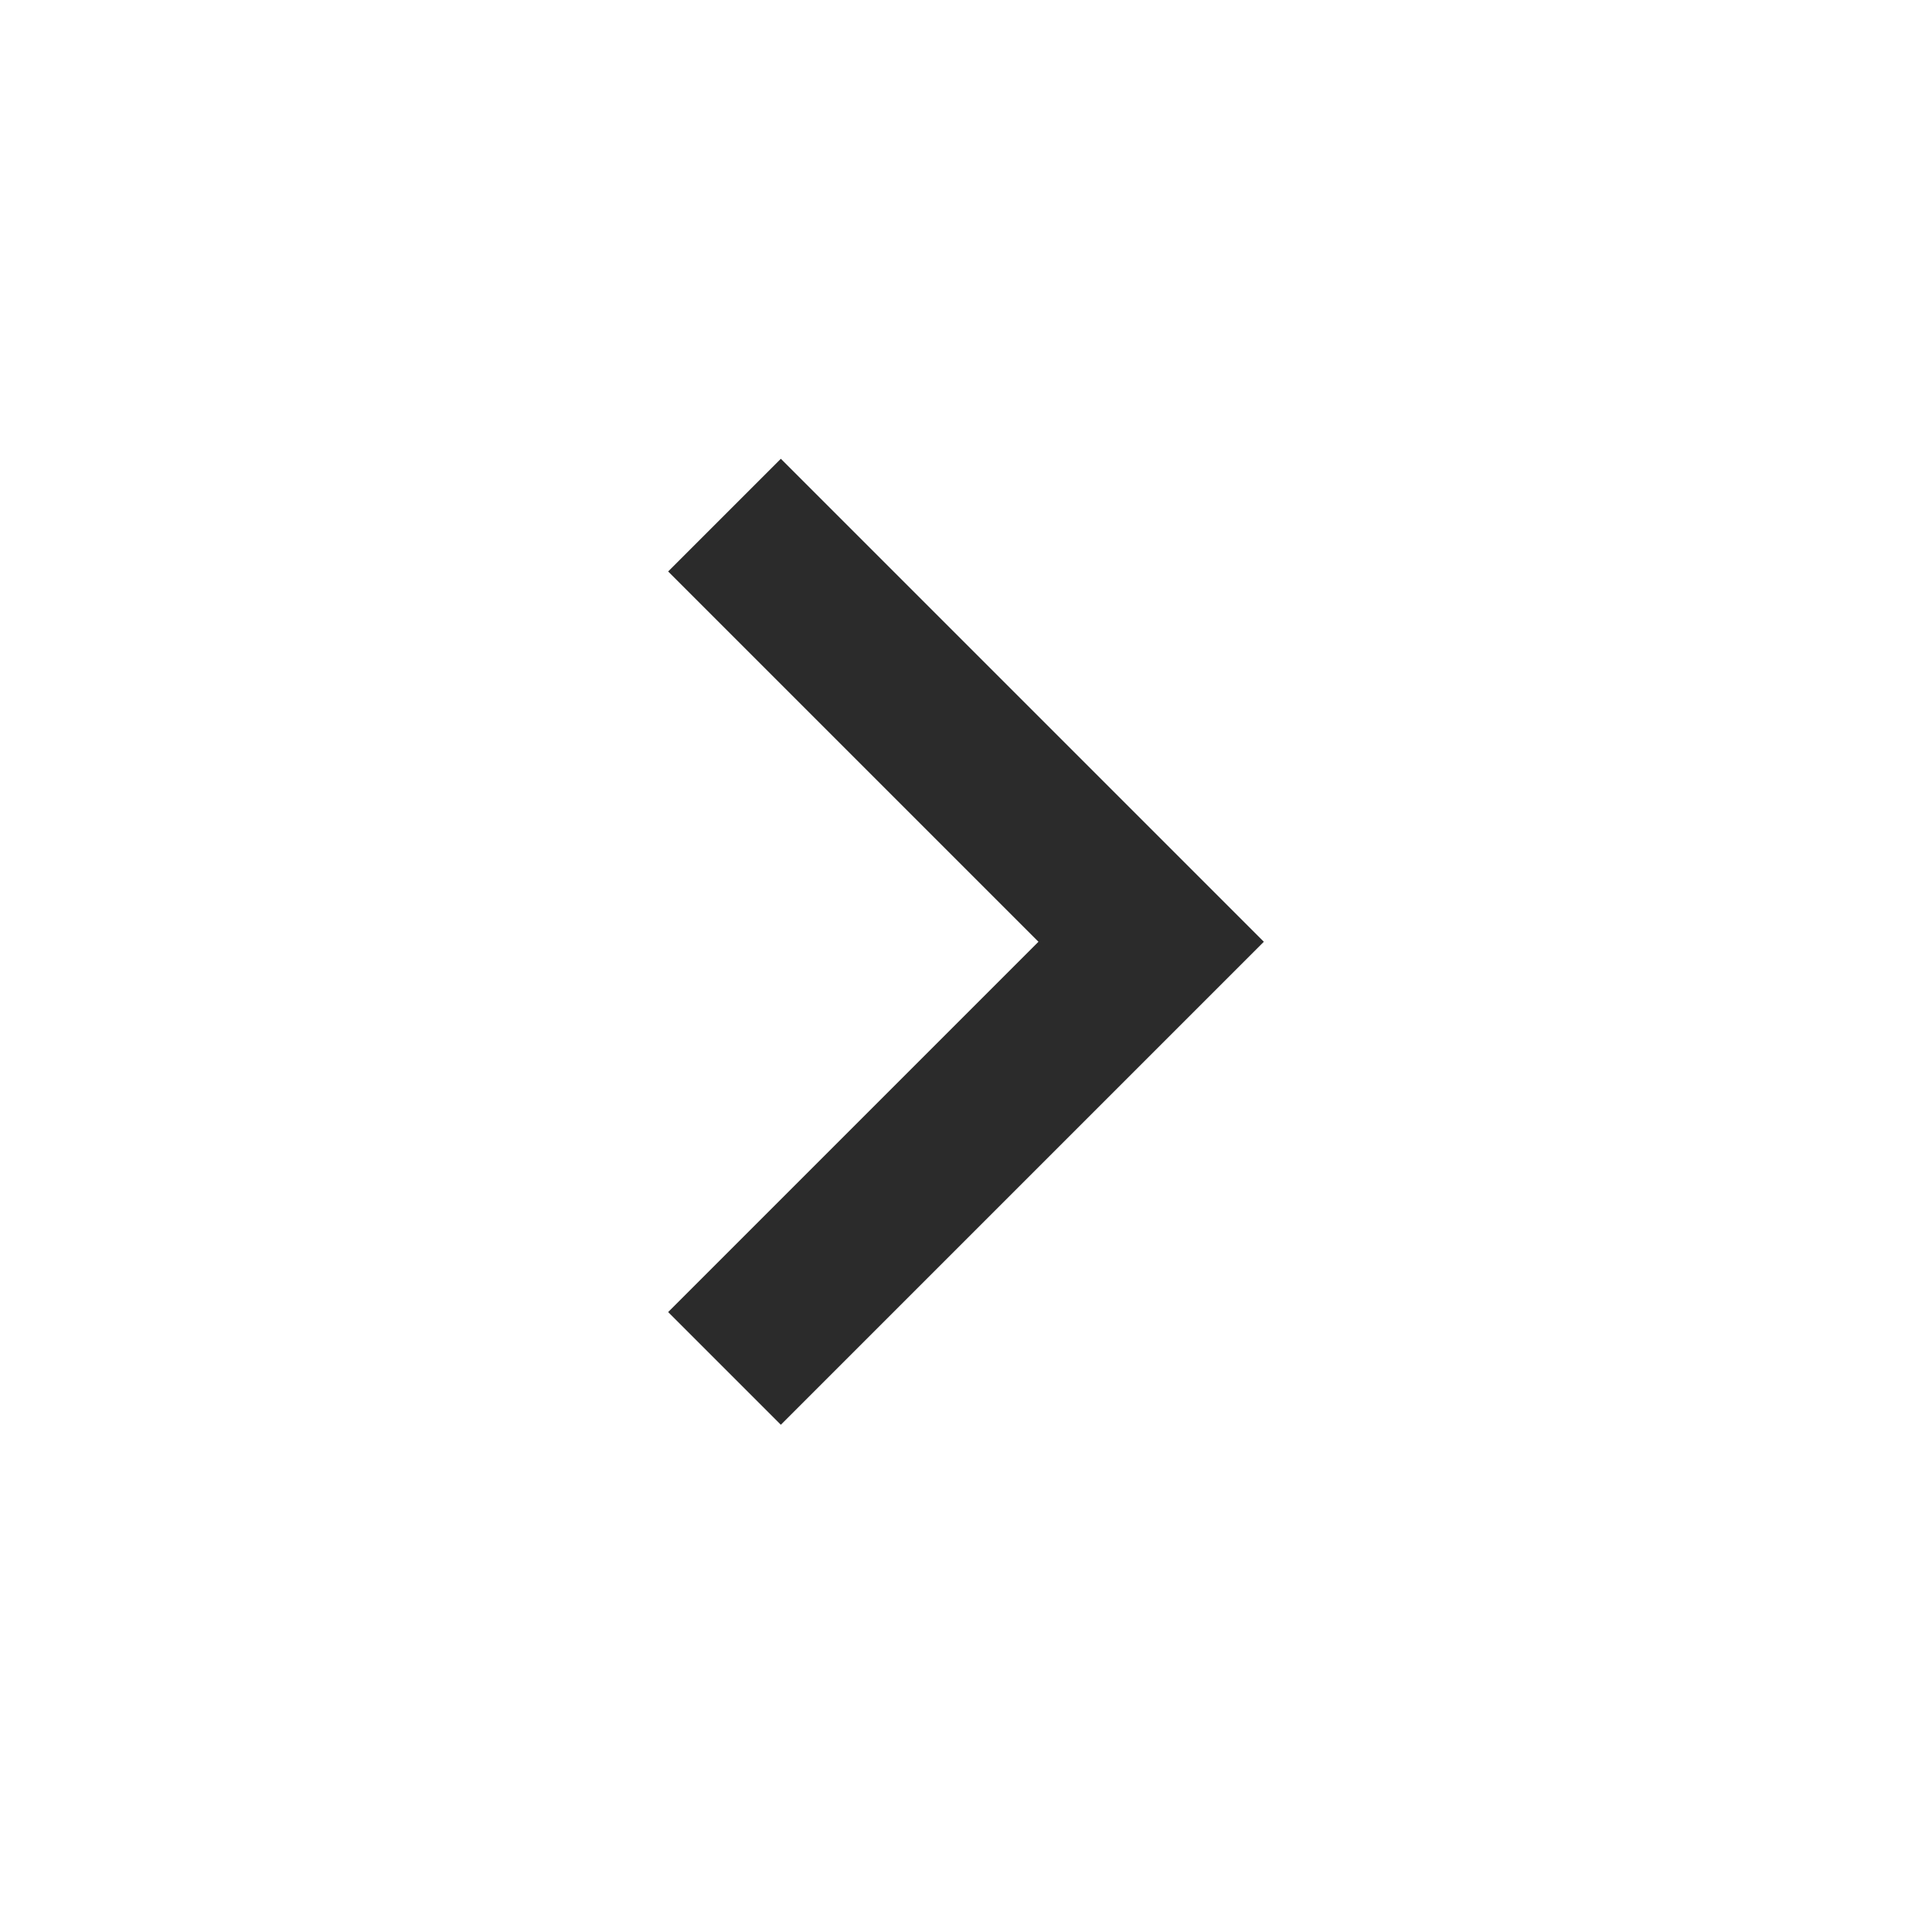
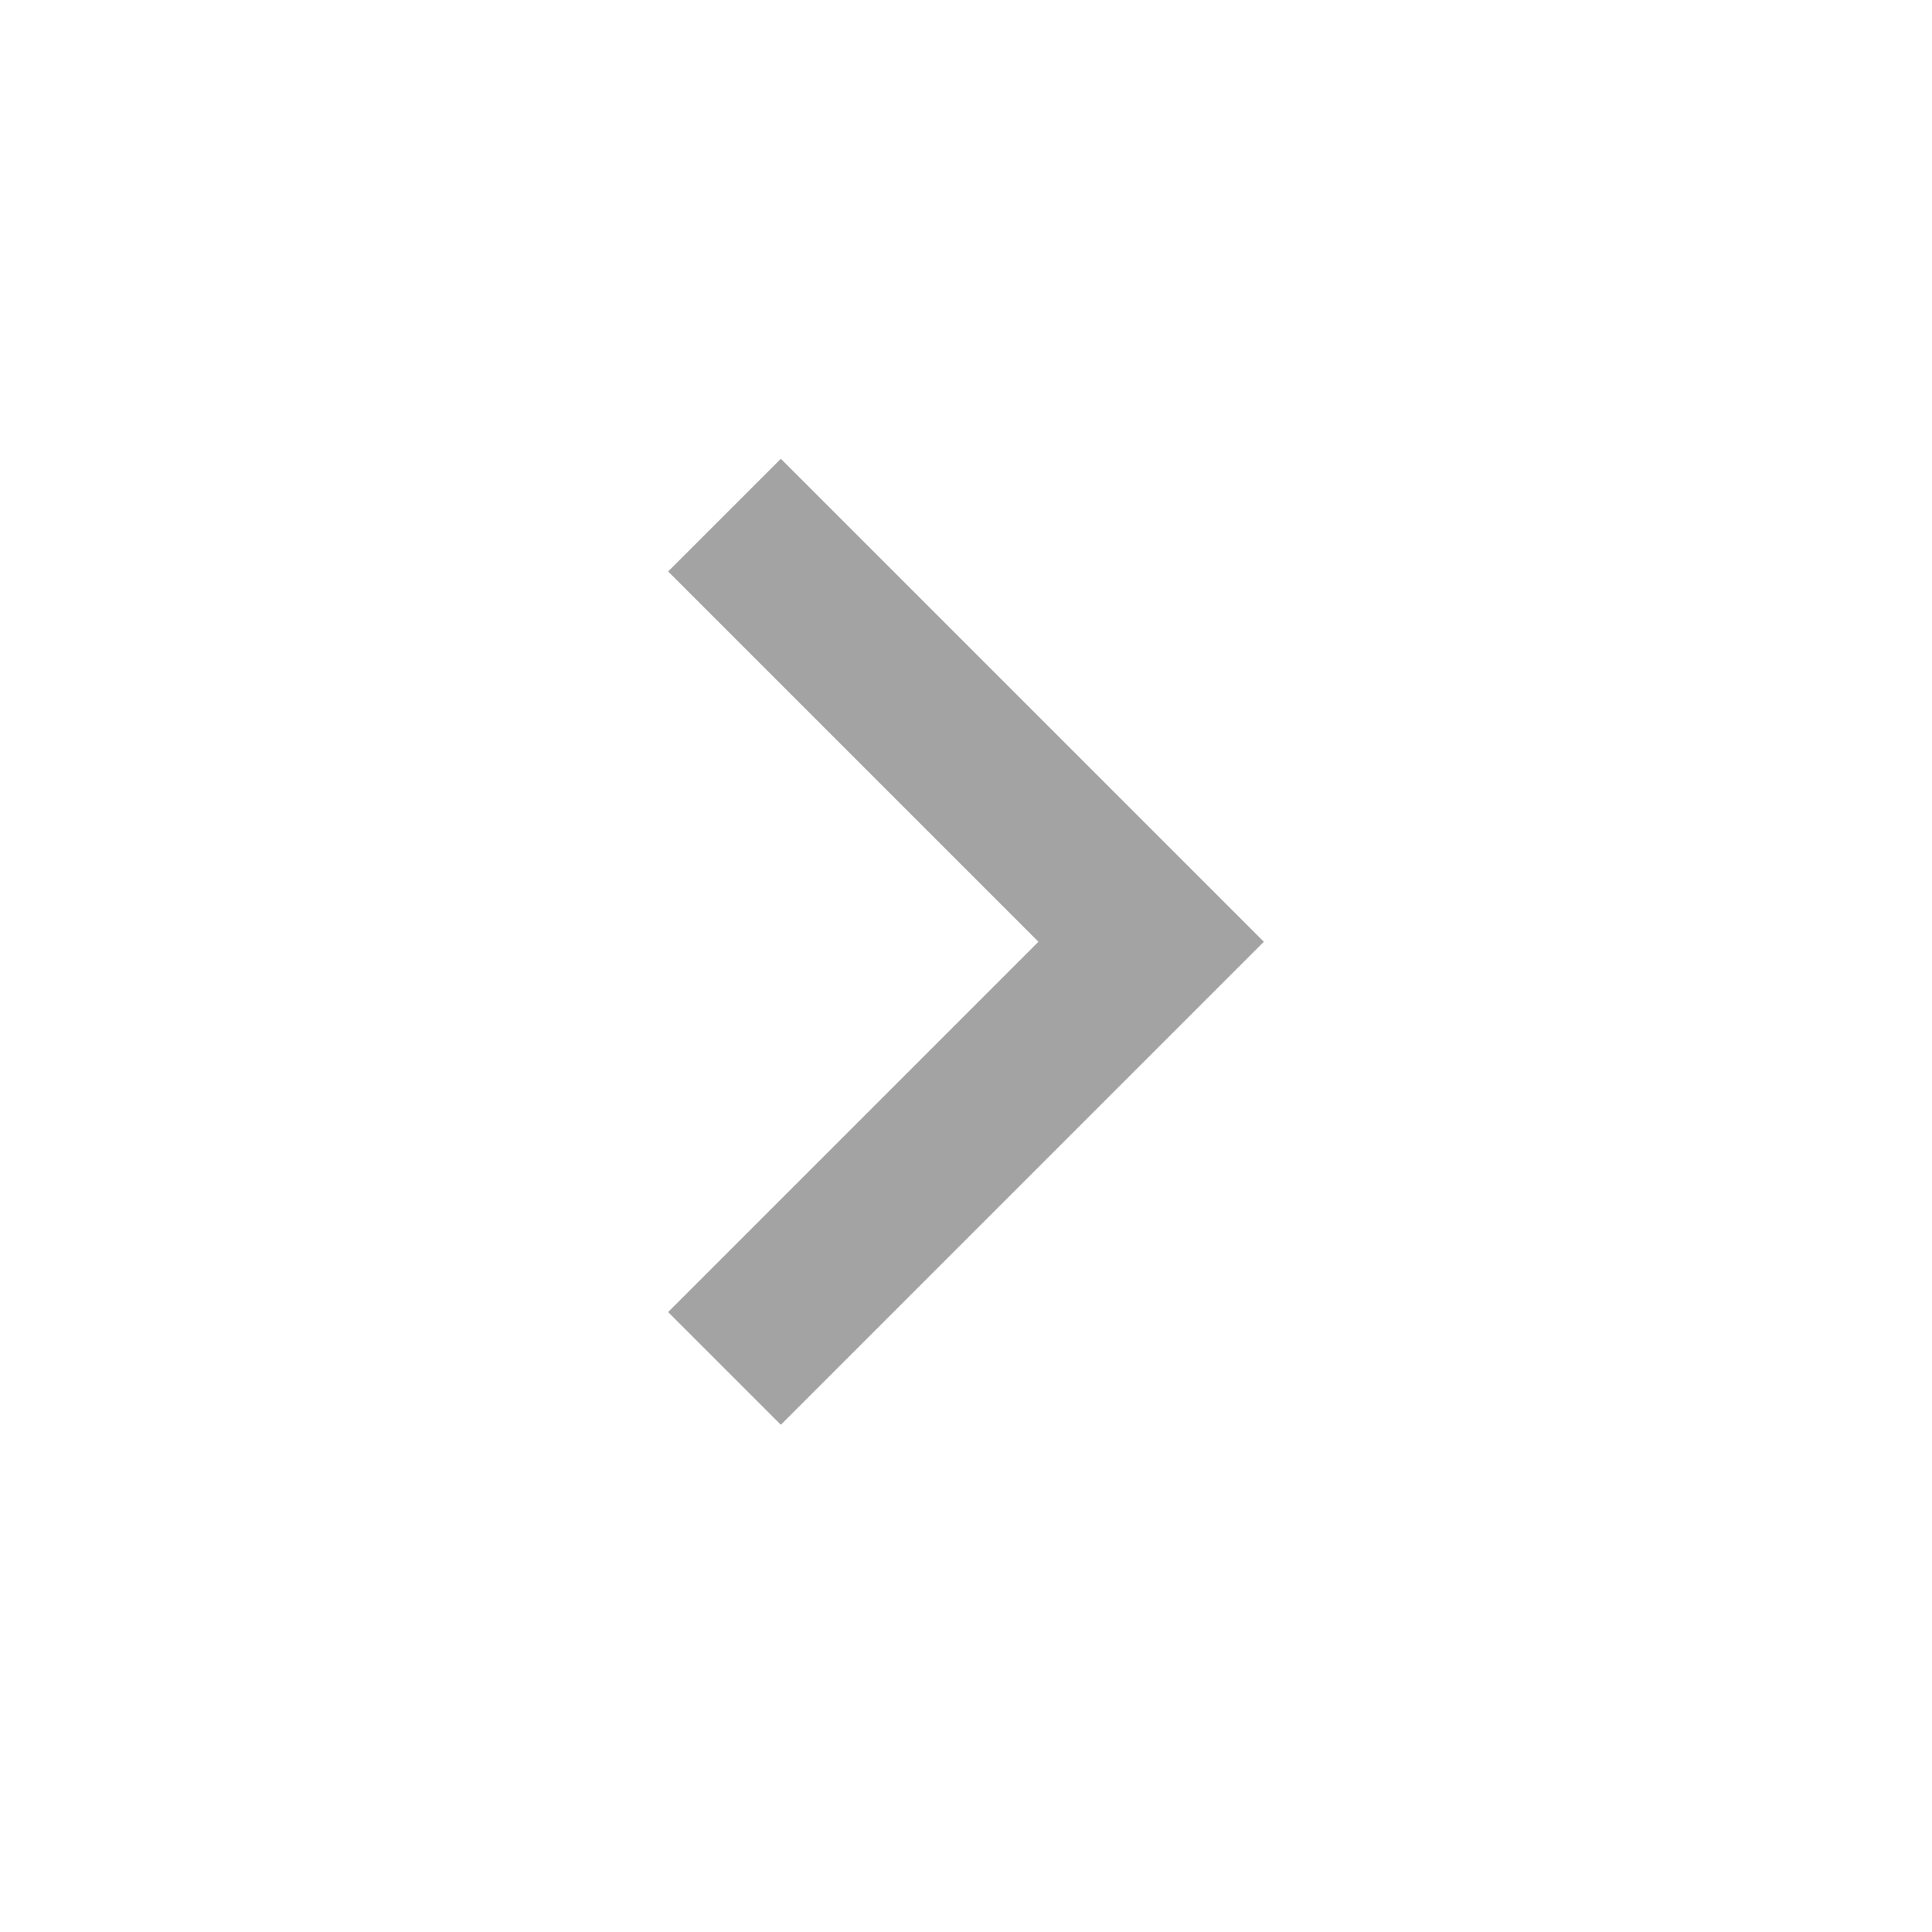
<svg xmlns="http://www.w3.org/2000/svg" width="24" height="24" viewBox="0 0 24 24" fill="none">
-   <mask id="mask0_350_23214" style="mask-type:alpha" maskUnits="userSpaceOnUse" x="0" y="0" width="24" height="24">
+   <mask id="mask0_351_27893" style="mask-type:alpha" maskUnits="userSpaceOnUse" x="0" y="0" width="24" height="24">
    <rect width="24" height="24" fill="#D9D9D9" />
  </mask>
-   <g mask="url(#mask0_350_23214)">
-     <path d="M15.7 11.699L9.7 17.699L8.3 16.299L12.9 11.699L8.3 7.099L9.7 5.699L15.7 11.699Z" fill="#2B2B2B" />
+   <g mask="url(#mask0_351_27893)">
+     <path d="M15.7 11.699L9.7 17.699L8.3 16.299L12.9 11.699L8.3 7.099L9.7 5.699L15.7 11.699Z" fill="#A3A3A3" />
  </g>
</svg>
